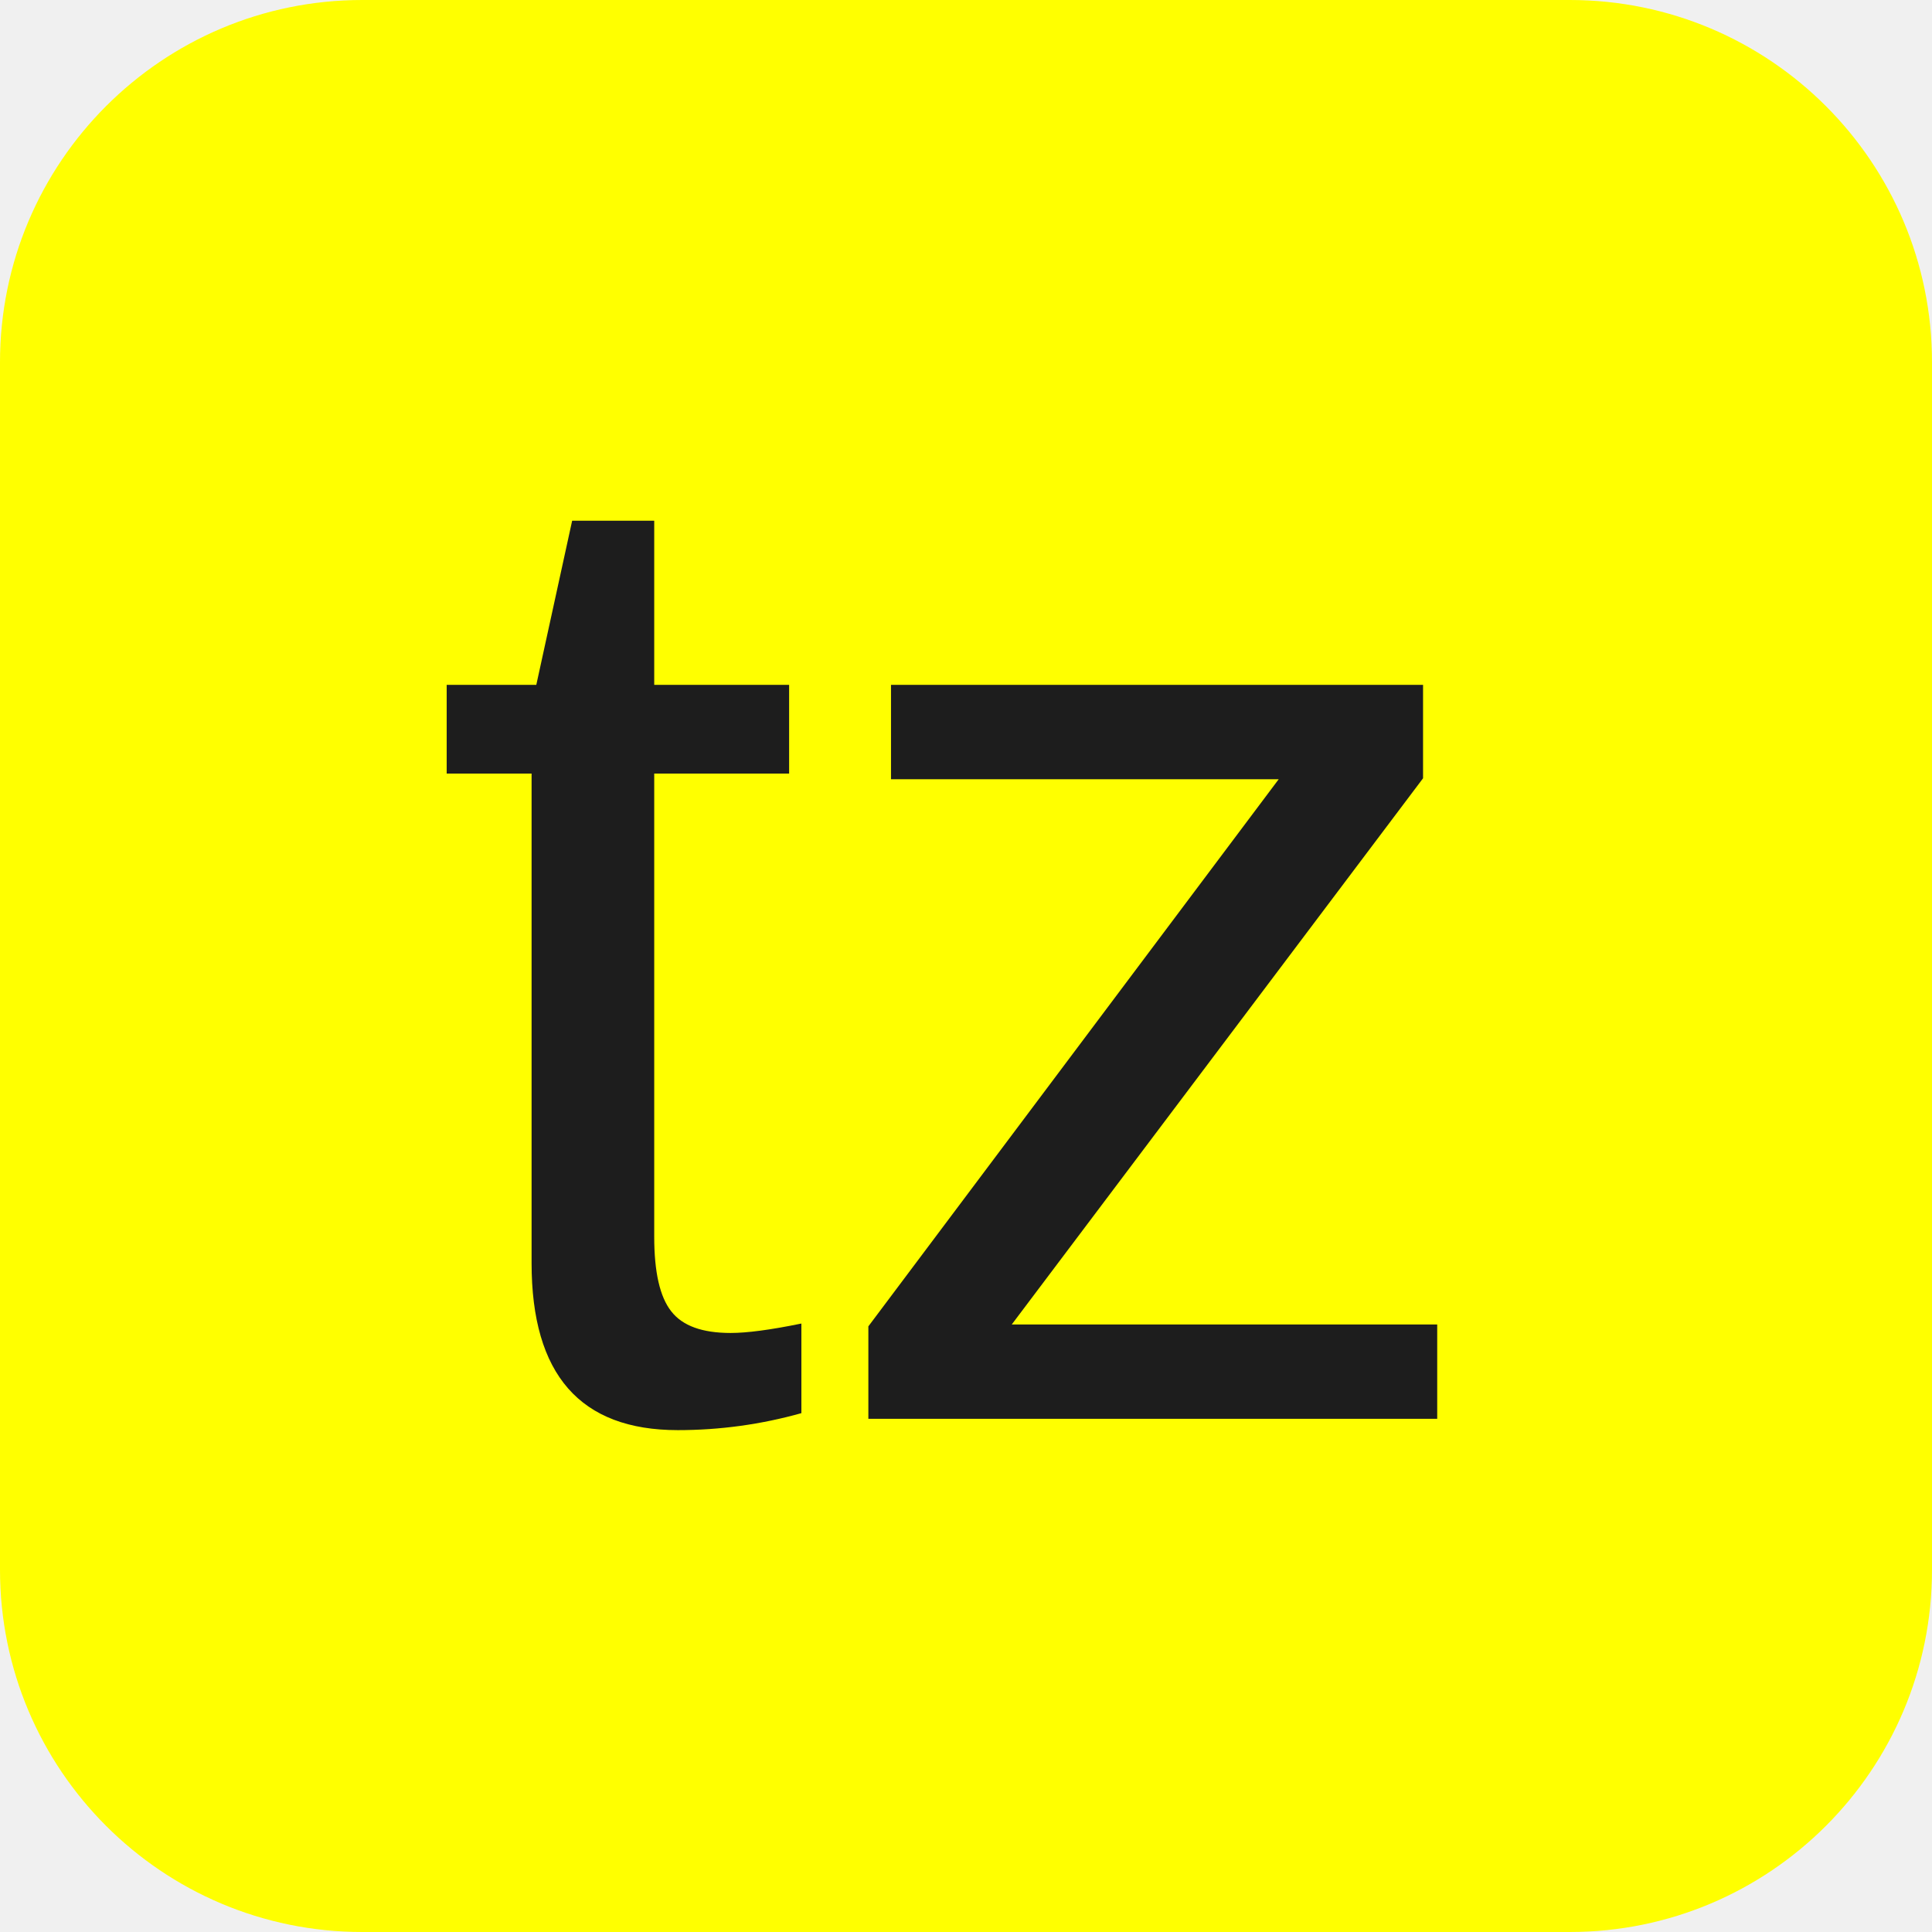
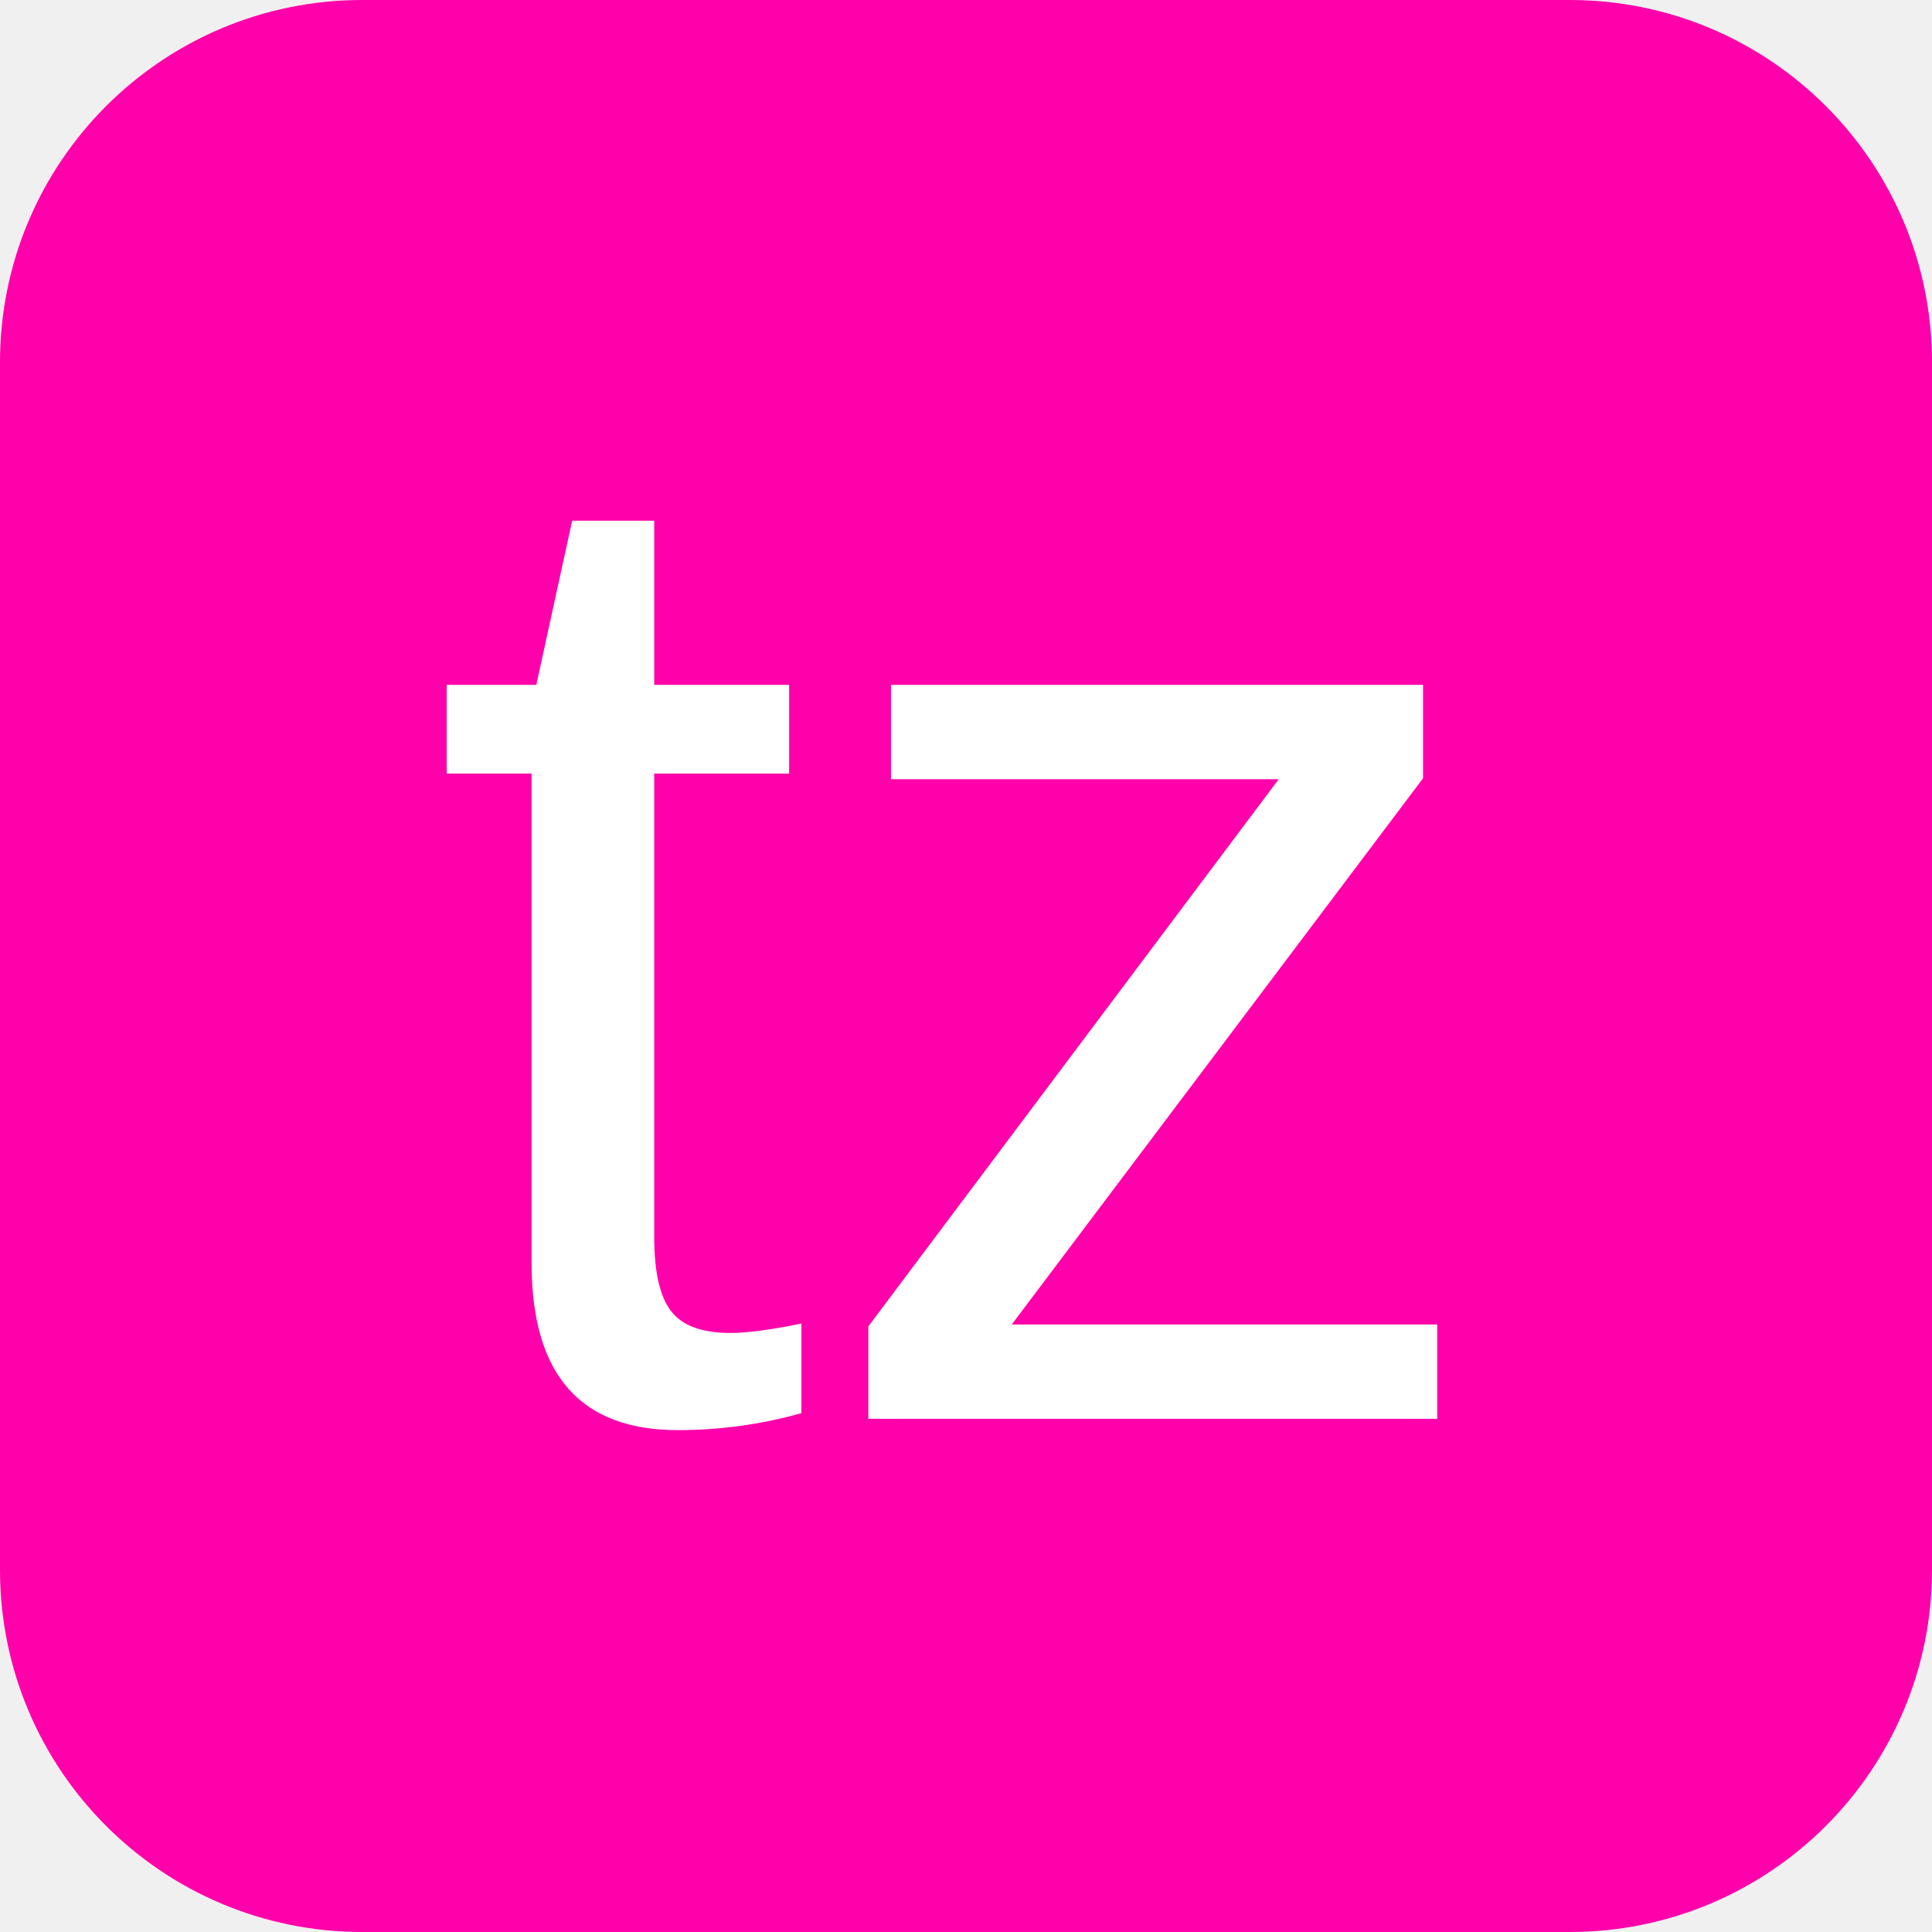
<svg xmlns="http://www.w3.org/2000/svg" viewBox="0 0 32 32" width="32" height="32">
-   <rect width="32" height="32" rx="6" fill="#ffff00" />
-   <text x="16" y="23.5" text-anchor="middle" font-family="Arial, Helvetica, sans-serif" font-size="23" font-weight="500" fill="#1d1d1d">tz</text>
+   <rect width="32" height="32" rx="6" fill="#ff00aa" />
+   <text x="16" y="23.5" text-anchor="middle" font-family="Arial, Helvetica, sans-serif" font-size="23" font-weight="500" fill="#ffffff">tz</text>
</svg>
